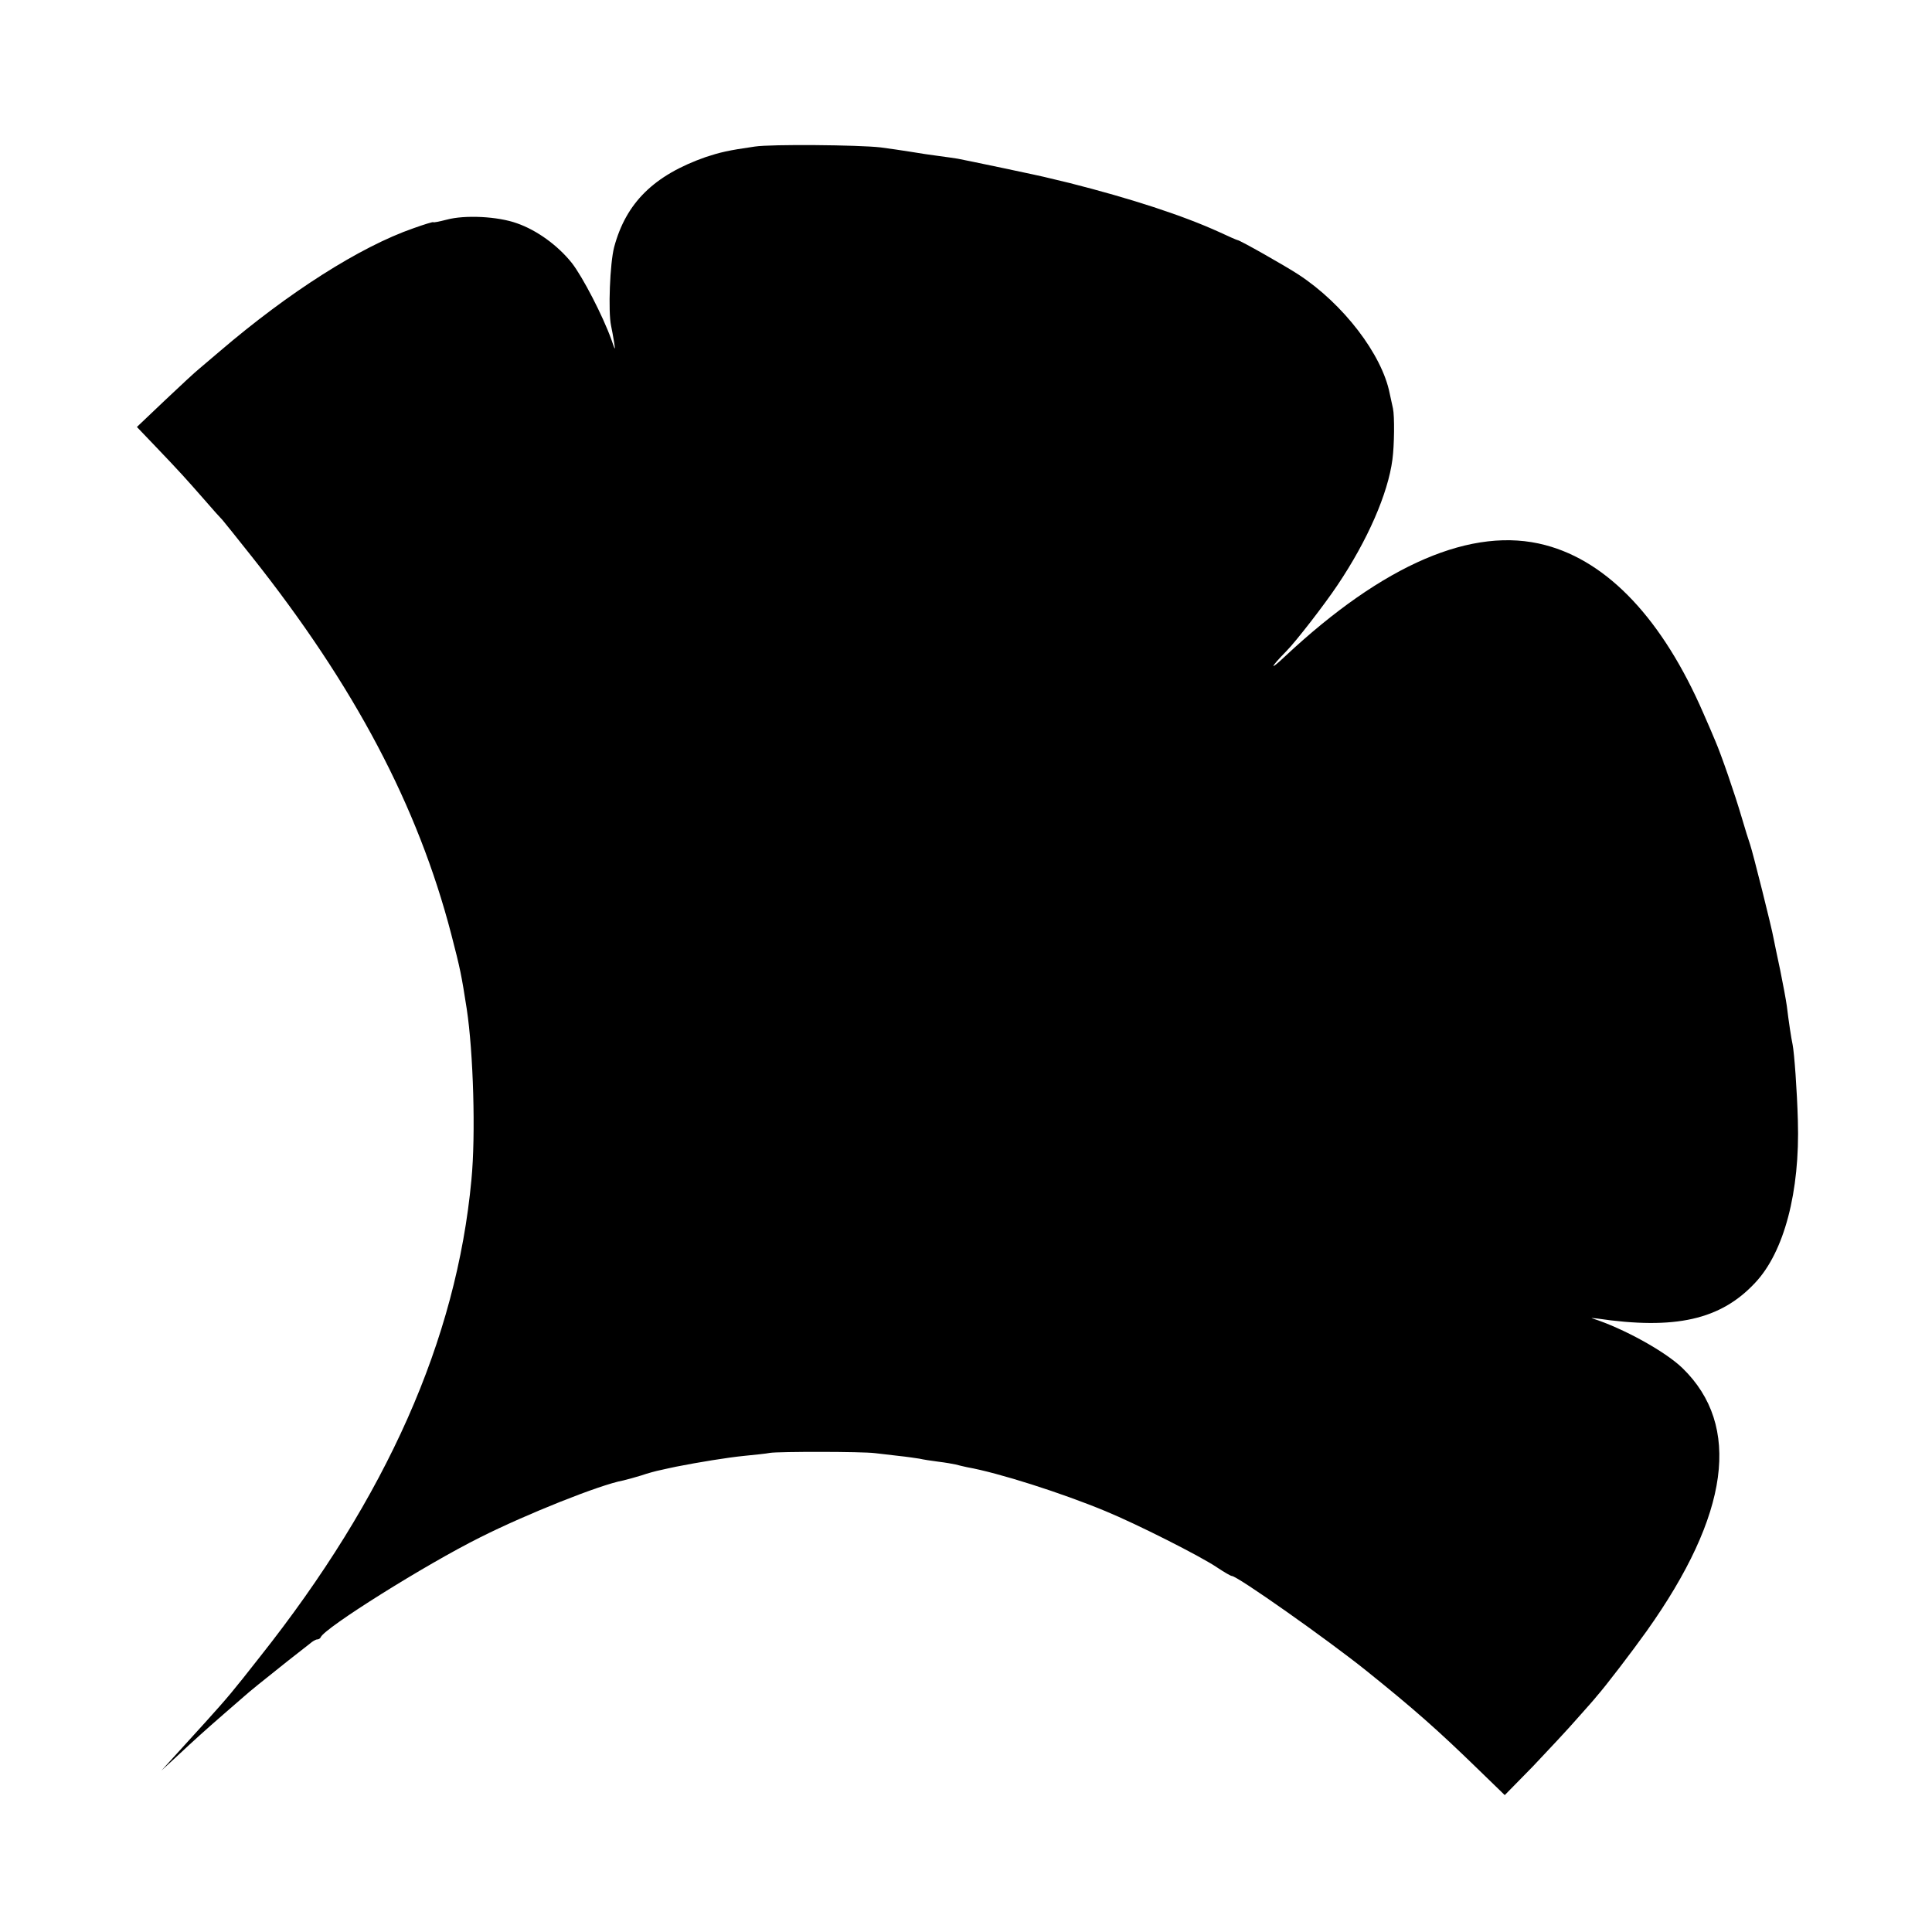
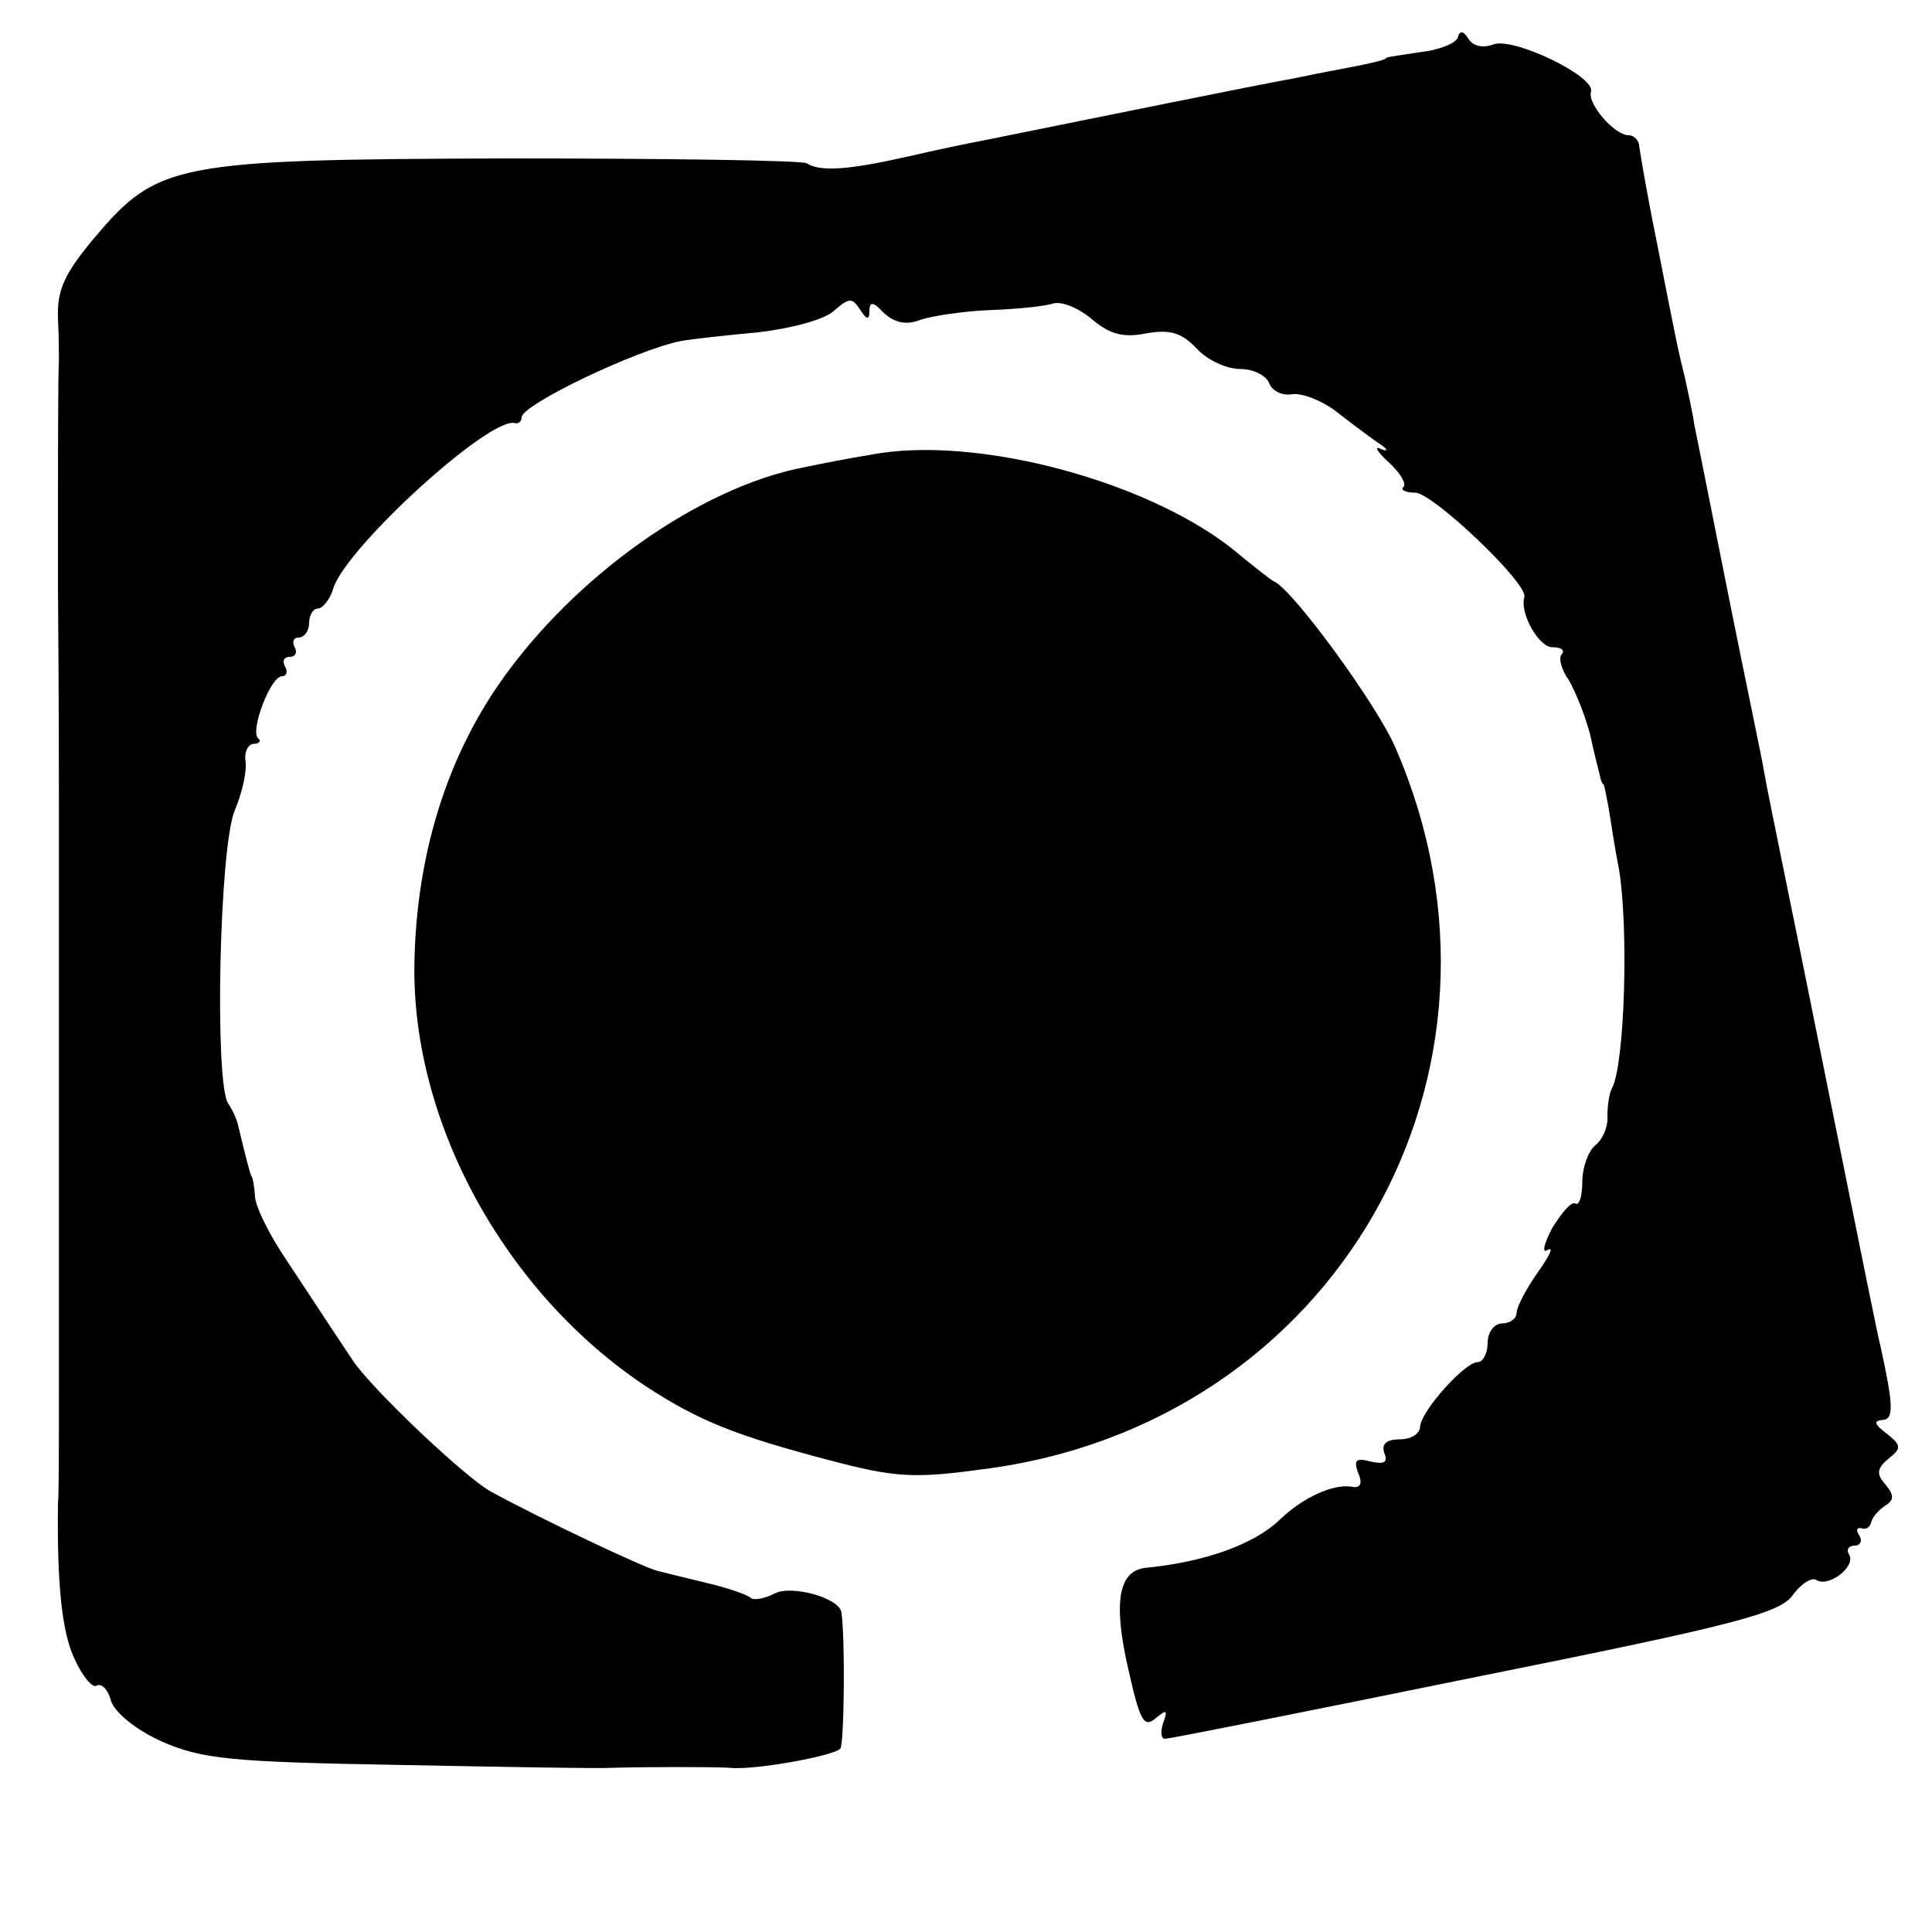
- <svg xmlns="http://www.w3.org/2000/svg" version="1.0" width="700pt" height="700pt" viewBox="0 0 700 700" preserveAspectRatio="xMidYMid meet">
-   <g transform="translate(0,700) scale(0.1,-0.1)" fill="#000000" stroke="none">
-     <path d="M2735 6469 c-98 -14 -126 -21 -178 -38 -188 -66 -289 -166 -332 -327 -15 -58 -22 -232 -11 -284 3 -14 8 -41 11 -60 5 -32 4 -31 -10 10 -31 86 -104 227 -143 277 -51 64 -127 119 -199 144 -69 25 -189 31 -255 13 -27 -7 -48 -11 -48 -9 0 2 -33 -8 -72 -22 -193 -67 -452 -232 -702 -446 -27 -23 -60 -51 -73 -62 -14 -11 -70 -63 -126 -116 l-101 -96 66 -69 c90 -94 114 -121 178 -194 30 -35 60 -68 66 -74 5 -6 53 -65 105 -131 374 -471 603 -905 724 -1370 33 -127 37 -148 56 -270 24 -157 33 -457 17 -620 -54 -579 -307 -1149 -767 -1729 -98 -125 -114 -144 -196 -235 -54 -59 -60 -66 -120 -132 l-40 -44 50 46 c76 71 104 96 175 158 36 31 70 61 76 66 14 13 72 60 154 125 36 28 73 57 83 65 9 8 21 15 26 15 5 0 11 3 13 8 14 34 381 264 578 362 167 84 435 191 518 206 13 3 42 11 65 18 23 8 56 17 72 20 17 4 41 9 55 12 81 16 185 33 245 39 39 4 81 8 95 11 32 5 334 5 380 -1 19 -2 58 -7 86 -10 29 -3 62 -8 75 -10 13 -3 44 -8 69 -11 25 -3 53 -8 62 -10 10 -3 29 -7 42 -10 113 -20 342 -93 501 -159 112 -46 346 -164 406 -205 24 -16 48 -30 52 -30 20 0 346 -230 487 -343 173 -139 259 -215 403 -355 l99 -96 102 104 c55 58 128 136 161 174 33 37 65 73 70 80 32 36 129 163 181 236 301 423 344 745 130 953 -63 61 -216 145 -326 180 -8 2 -1 2 15 0 284 -42 449 -5 574 129 105 111 163 330 155 588 -3 110 -13 245 -19 275 -5 23 -14 82 -21 140 -3 22 -14 81 -24 130 -11 50 -21 101 -24 115 -6 36 -75 311 -85 340 -5 14 -19 59 -31 100 -24 82 -74 227 -95 275 -7 17 -26 62 -43 100 -147 339 -345 550 -573 610 -263 70 -586 -69 -944 -404 -57 -54 -54 -41 5 19 35 35 140 171 186 240 109 162 183 332 199 455 7 51 8 158 2 185 -2 8 -7 33 -12 55 -28 141 -168 324 -330 430 -47 31 -213 125 -221 125 -2 0 -32 13 -66 29 -134 61 -322 122 -543 178 -33 8 -67 16 -75 18 -25 7 -303 65 -330 70 -14 2 -45 7 -70 10 -25 3 -70 10 -100 15 -30 5 -80 12 -110 16 -79 9 -396 12 -455 3z" />
+ <svg xmlns="http://www.w3.org/2000/svg" version="1.0" width="200pt" height="200pt" viewBox="0 0 200 200" preserveAspectRatio="xMidYMid meet">
+   <g transform="translate(0,200) scale(0.1,-0.1)" fill="#000000" stroke="none">
+     <path d="M1509 1961 c-2 -6 -20 -13 -39 -15 -19 -3 -35 -5 -35 -6 0 -2 -17 -6 -60 -14 -16 -3 -39 -8 -51 -10 -17 -3 -176 -35 -309 -62 -11 -2 -45 -9 -75 -16 -62 -14 -91 -16 -105 -7 -5 3 -145 5 -310 5 -346 -1 -362 -5 -428 -83 -30 -36 -38 -53 -37 -82 1 -20 1 -40 1 -46 -1 -5 -1 -109 -1 -230 1 -121 1 -226 1 -232 0 -7 0 -60 0 -118 0 -58 0 -112 0 -120 0 -8 0 -62 0 -120 0 -58 0 -112 0 -120 0 -8 0 -62 0 -120 0 -58 0 -113 -1 -122 -1 -83 4 -132 17 -160 8 -18 19 -31 23 -28 5 3 12 -4 15 -16 4 -12 26 -30 53 -42 41 -18 72 -21 242 -24 107 -2 209 -4 225 -3 35 1 106 1 120 0 26 -3 111 13 115 20 4 7 5 115 1 141 -2 15 -53 29 -70 19 -10 -5 -21 -7 -24 -4 -3 3 -23 10 -44 15 -21 5 -45 11 -53 13 -15 4 -119 53 -172 82 -27 15 -124 107 -143 136 -10 15 -22 33 -74 112 -14 22 -27 48 -27 58 -1 10 -2 19 -4 21 -1 2 -6 20 -13 50 -1 6 -6 18 -11 25 -14 23 -9 265 7 303 8 19 13 42 11 52 -1 9 3 17 9 17 5 0 8 3 4 6 -8 8 13 64 25 64 5 0 6 5 3 10 -3 6 -1 10 5 10 6 0 8 5 5 10 -3 6 -1 10 4 10 6 0 11 7 11 15 0 8 4 15 9 15 5 0 13 10 16 21 14 43 162 178 188 171 4 -1 7 2 7 6 0 13 119 70 165 79 11 2 47 6 80 9 34 4 68 13 78 22 16 14 19 14 27 2 7 -11 10 -12 10 -2 0 10 4 10 15 -2 11 -10 23 -13 38 -7 12 4 45 9 72 10 28 1 57 4 66 7 9 2 26 -5 40 -17 18 -15 32 -19 56 -14 24 4 36 1 52 -16 11 -12 31 -21 45 -21 14 0 27 -7 30 -15 3 -8 14 -13 24 -11 10 1 29 -6 44 -17 14 -11 34 -26 44 -33 11 -7 12 -10 4 -7 -8 4 -5 -2 7 -13 12 -11 19 -22 16 -26 -4 -3 2 -6 12 -6 18 0 117 -94 113 -108 -5 -17 15 -52 29 -52 9 0 13 -3 10 -7 -4 -3 -1 -16 7 -27 7 -12 17 -37 22 -56 4 -19 9 -38 10 -42 1 -5 2 -9 4 -10 1 -2 3 -12 5 -23 2 -11 6 -40 11 -65 10 -61 6 -200 -7 -226 -3 -5 -5 -18 -5 -29 1 -11 -5 -25 -13 -31 -7 -6 -13 -23 -13 -37 0 -15 -3 -25 -7 -23 -4 3 -14 -9 -24 -25 -9 -17 -11 -27 -5 -23 7 4 2 -6 -10 -23 -12 -17 -22 -36 -22 -42 0 -6 -7 -11 -15 -11 -8 0 -15 -9 -15 -20 0 -11 -5 -20 -10 -20 -14 0 -59 -51 -60 -67 0 -7 -9 -13 -21 -13 -14 0 -19 -5 -16 -14 4 -10 0 -12 -14 -9 -15 4 -18 2 -13 -12 5 -11 2 -16 -7 -14 -19 3 -50 -11 -74 -34 -27 -26 -78 -44 -139 -50 -28 -3 -34 -35 -18 -105 12 -53 16 -61 28 -51 12 10 13 9 8 -5 -3 -9 -2 -16 2 -16 5 0 150 29 322 64 269 54 315 66 328 85 9 12 20 19 25 15 13 -7 41 15 33 27 -3 5 0 9 6 9 6 0 8 5 5 10 -4 6 -3 9 2 8 4 -2 9 1 10 6 1 5 7 12 14 17 10 6 10 11 1 22 -10 11 -9 17 3 27 14 11 13 14 -2 26 -12 9 -14 13 -5 14 13 0 12 15 -1 75 -3 11 -21 101 -41 200 -20 99 -45 224 -56 277 -11 54 -22 108 -24 120 -2 13 -19 93 -36 178 -17 85 -33 166 -36 180 -2 14 -7 36 -10 50 -7 28 -8 33 -30 145 -9 44 -16 86 -17 93 0 6 -5 12 -11 12 -15 0 -43 33 -39 45 5 16 -81 57 -101 49 -11 -4 -21 -2 -26 6 -5 8 -9 9 -11 1z" />
+     <path d="M900 1529 c-19 -3 -50 -9 -69 -13 -107 -21 -236 -112 -313 -222 -56 -80 -87 -180 -89 -291 -3 -165 94 -342 241 -439 54 -35 91 -50 190 -76 65 -17 85 -19 157 -9 365 46 573 410 428 746 -19 45 -107 165 -126 173 -4 2 -19 14 -35 27 -87 75 -273 126 -384 104z" />
  </g>
</svg>
